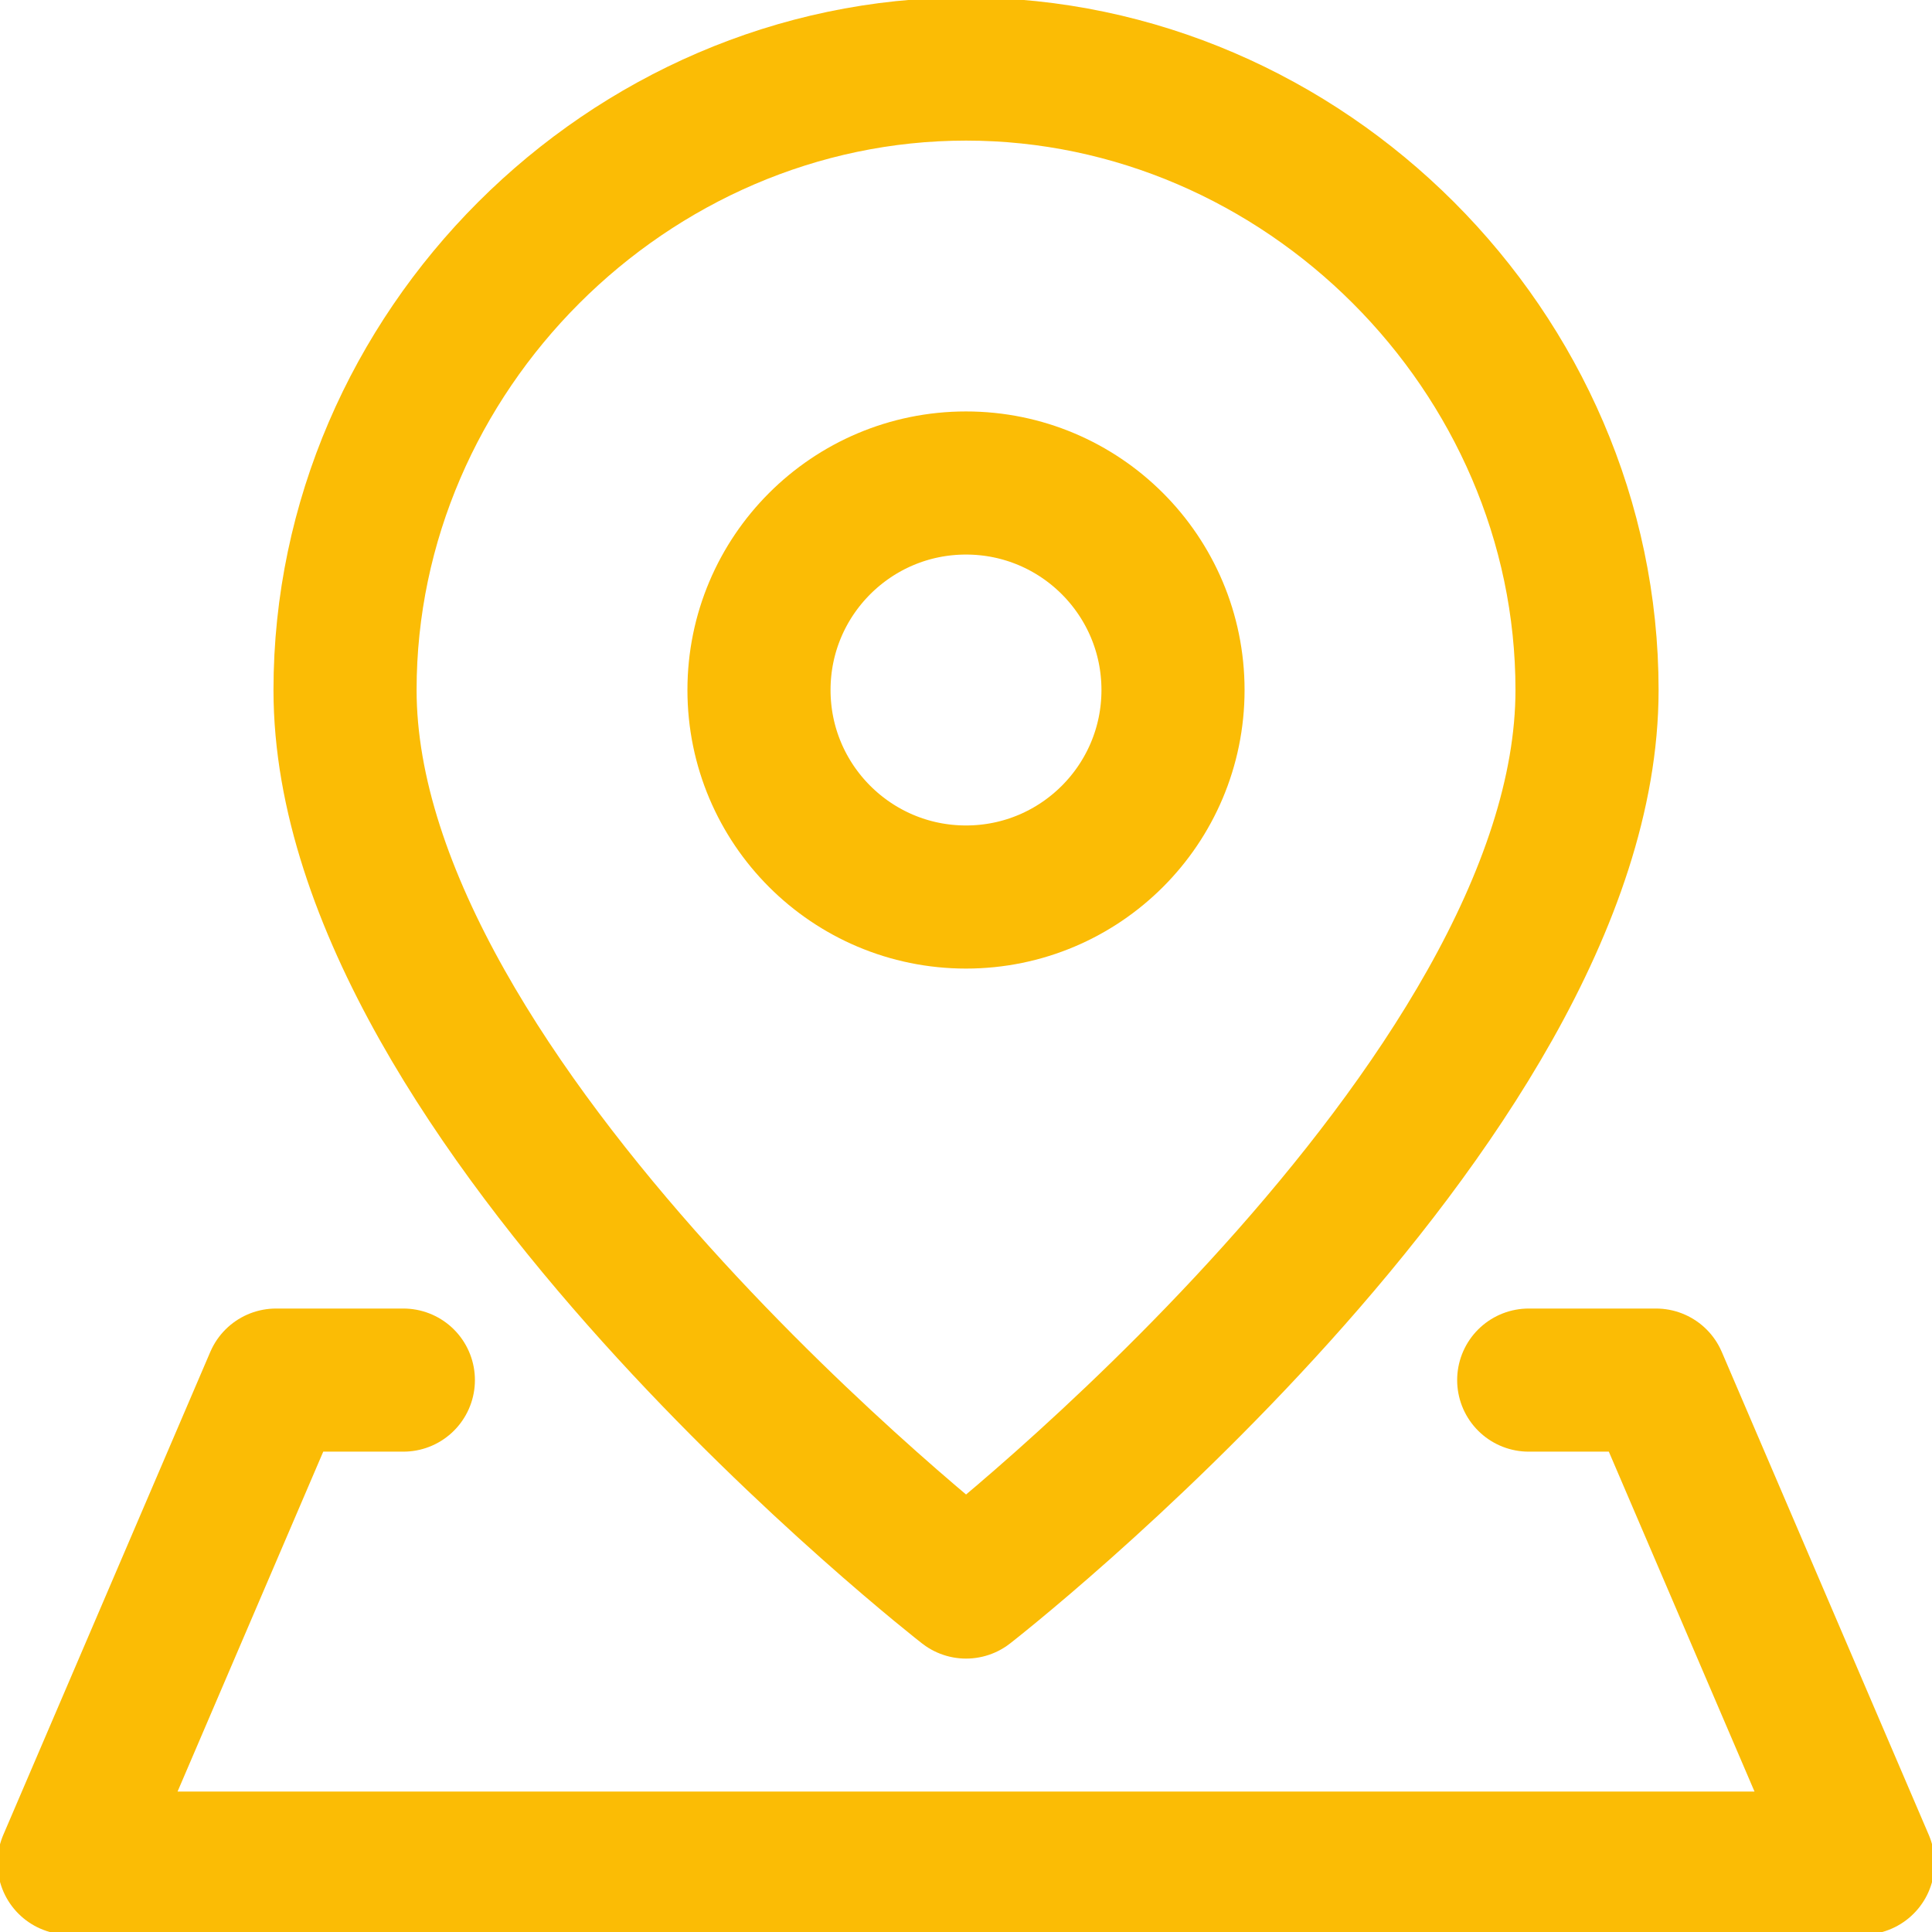
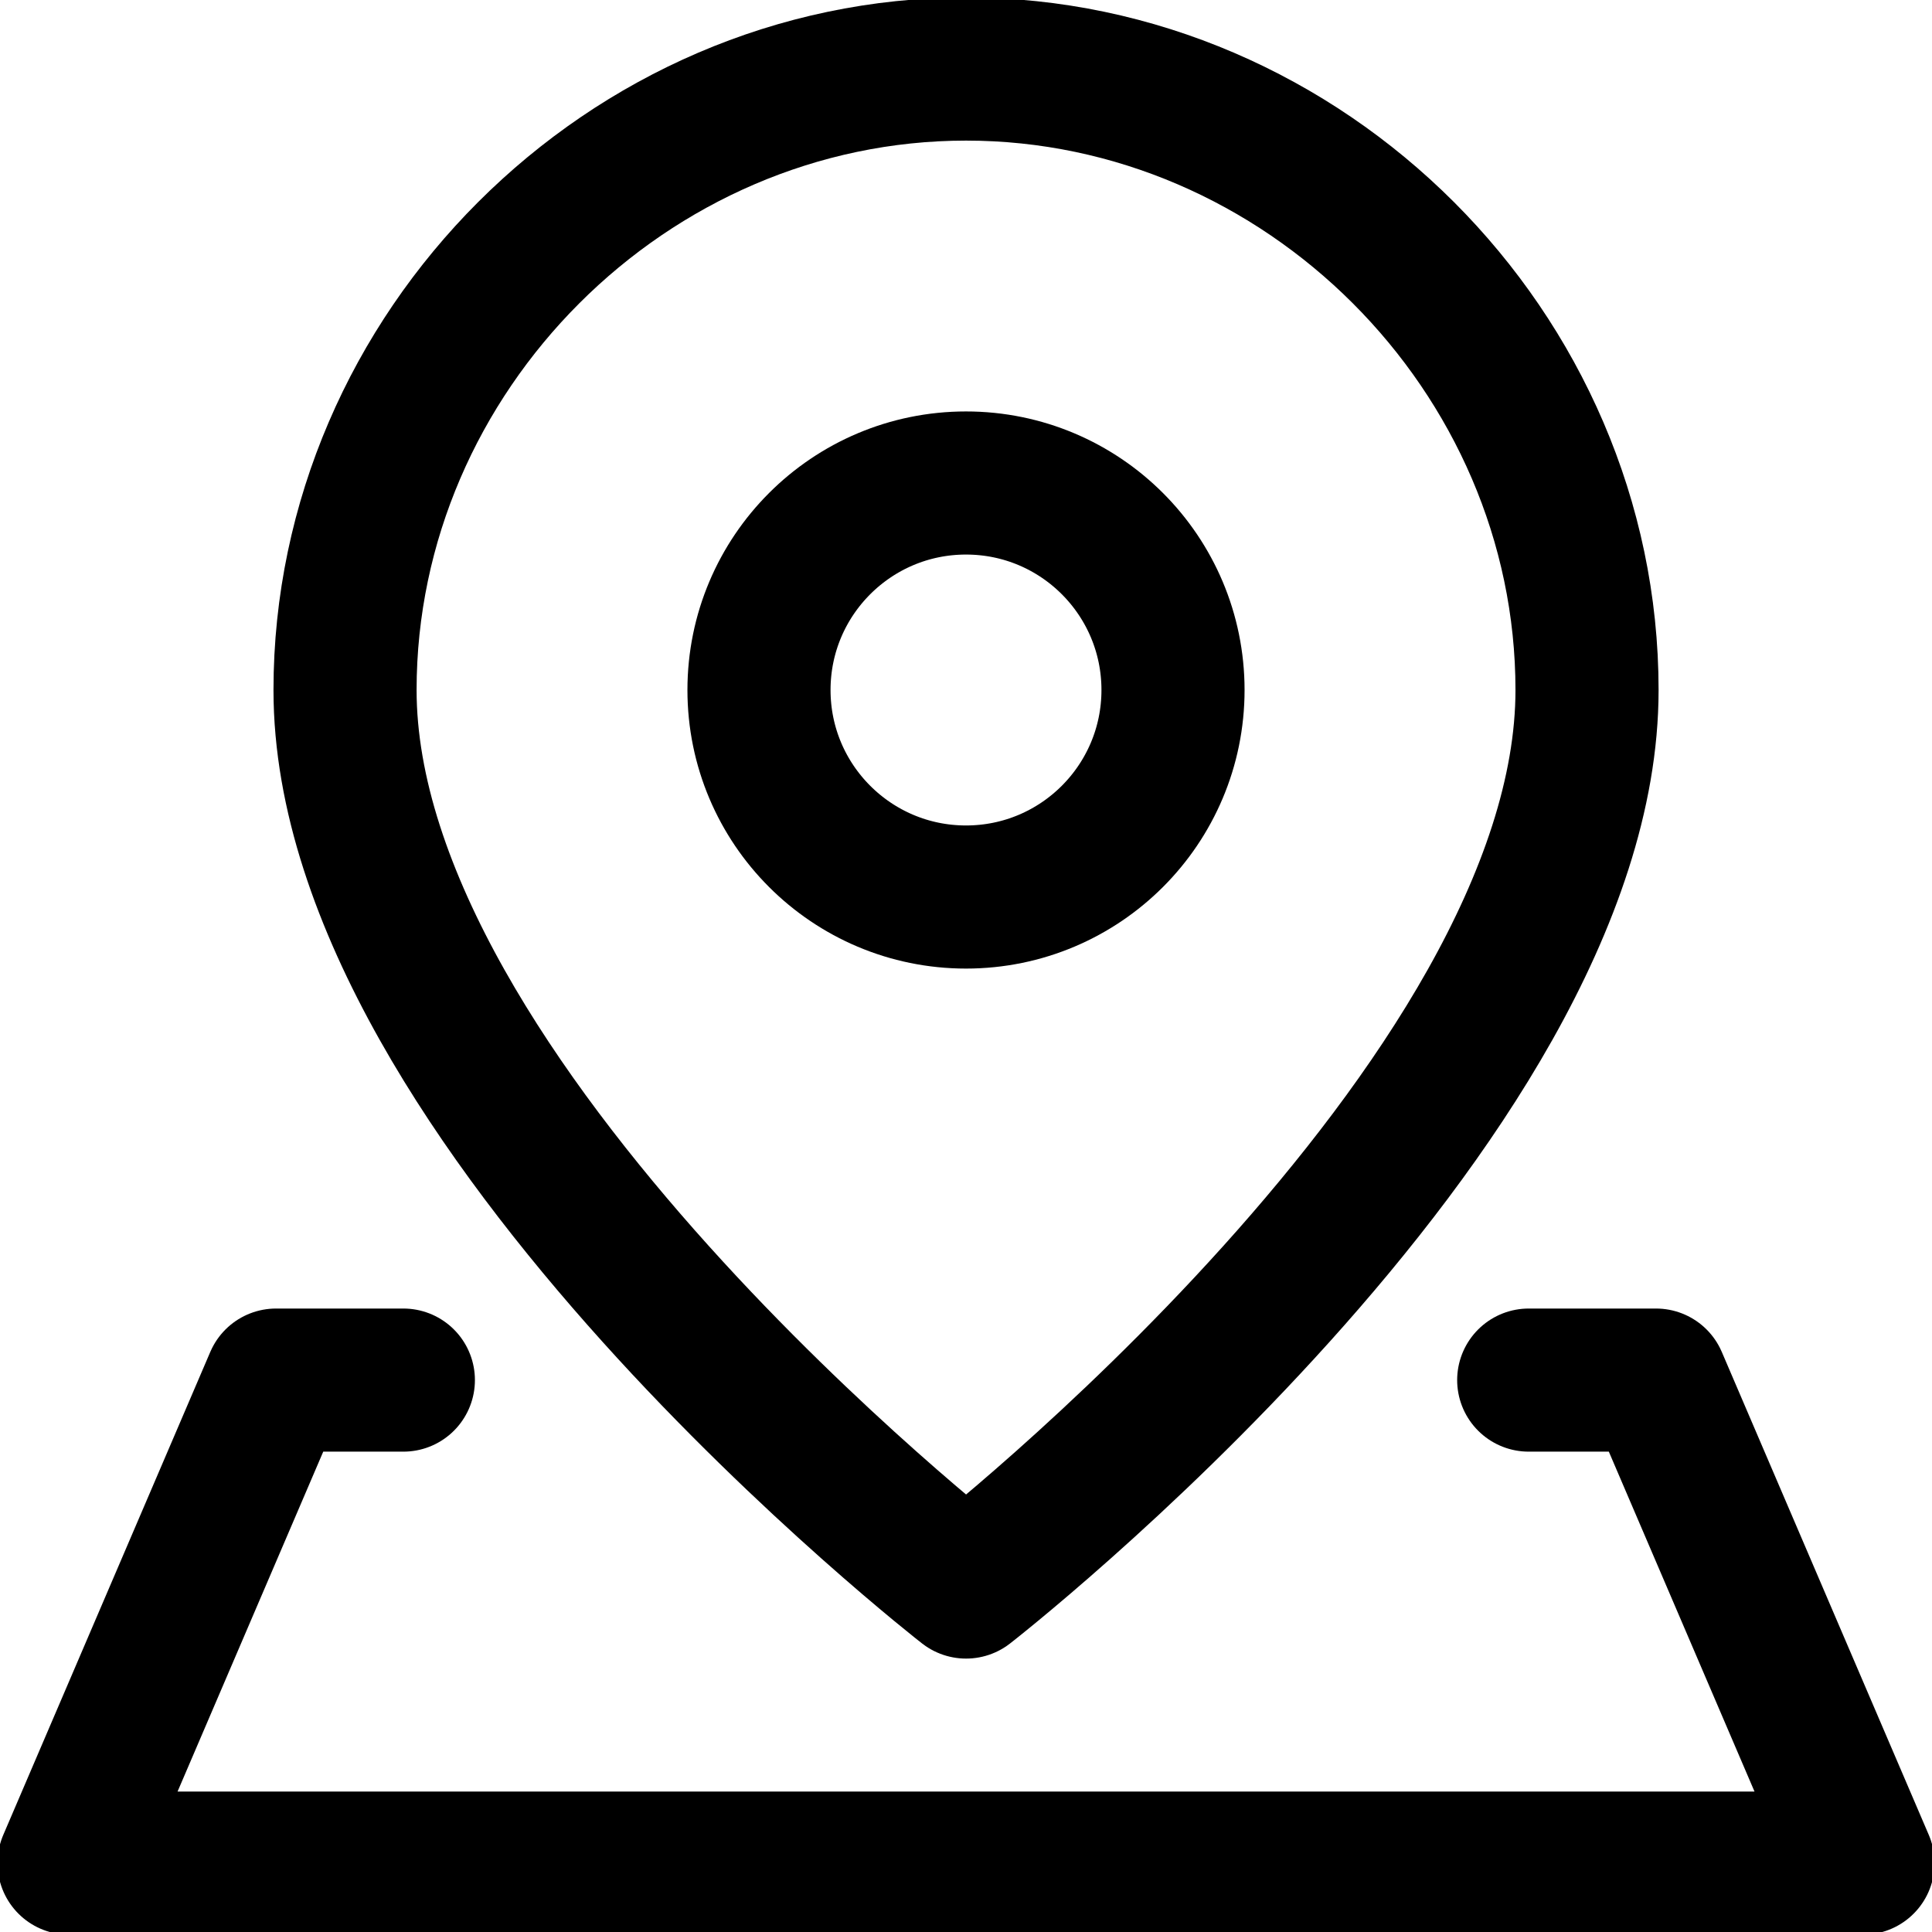
<svg xmlns="http://www.w3.org/2000/svg" width="27" height="27" viewBox="0 0 27 27" fill="none">
-   <path d="M22.179 9.643C22.179 15.429 13.501 22.179 13.501 22.179C13.501 22.179 4.822 15.429 4.822 9.643C4.822 4.916 8.774 0.965 13.501 0.965C18.228 0.965 22.179 4.916 22.179 9.643Z" stroke="#FBBC05" stroke-width="2" stroke-linecap="round" stroke-linejoin="round" />
-   <path d="M13.5 12.536C15.098 12.536 16.393 11.241 16.393 9.643C16.393 8.045 15.098 6.75 13.5 6.75C11.903 6.75 10.607 8.045 10.607 9.643C10.607 11.241 11.903 12.536 13.5 12.536Z" stroke="#FBBC05" stroke-width="2" stroke-linecap="round" stroke-linejoin="round" />
-   <path d="M21.364 19.287H23.143L26.036 26.037H0.965L3.858 19.287H5.637" stroke="#FBBC05" stroke-width="2" stroke-linecap="round" stroke-linejoin="round" />
+   <path d="M22.179 9.643C22.179 15.429 13.501 22.179 13.501 22.179C13.501 22.179 4.822 15.429 4.822 9.643C4.822 4.916 8.774 0.965 13.501 0.965C18.228 0.965 22.179 4.916 22.179 9.643Z" stroke="black" stroke-width="2" stroke-linecap="round" stroke-linejoin="round" />
+   <path d="M13.5 12.536C15.098 12.536 16.393 11.241 16.393 9.643C16.393 8.045 15.098 6.75 13.5 6.75C11.903 6.75 10.607 8.045 10.607 9.643C10.607 11.241 11.903 12.536 13.5 12.536Z" stroke="black" stroke-width="2" stroke-linecap="round" stroke-linejoin="round" />
+   <path d="M21.364 19.287H23.143L26.036 26.037H0.965L3.858 19.287H5.637" stroke="black" stroke-width="2" stroke-linecap="round" stroke-linejoin="round" />
</svg>
